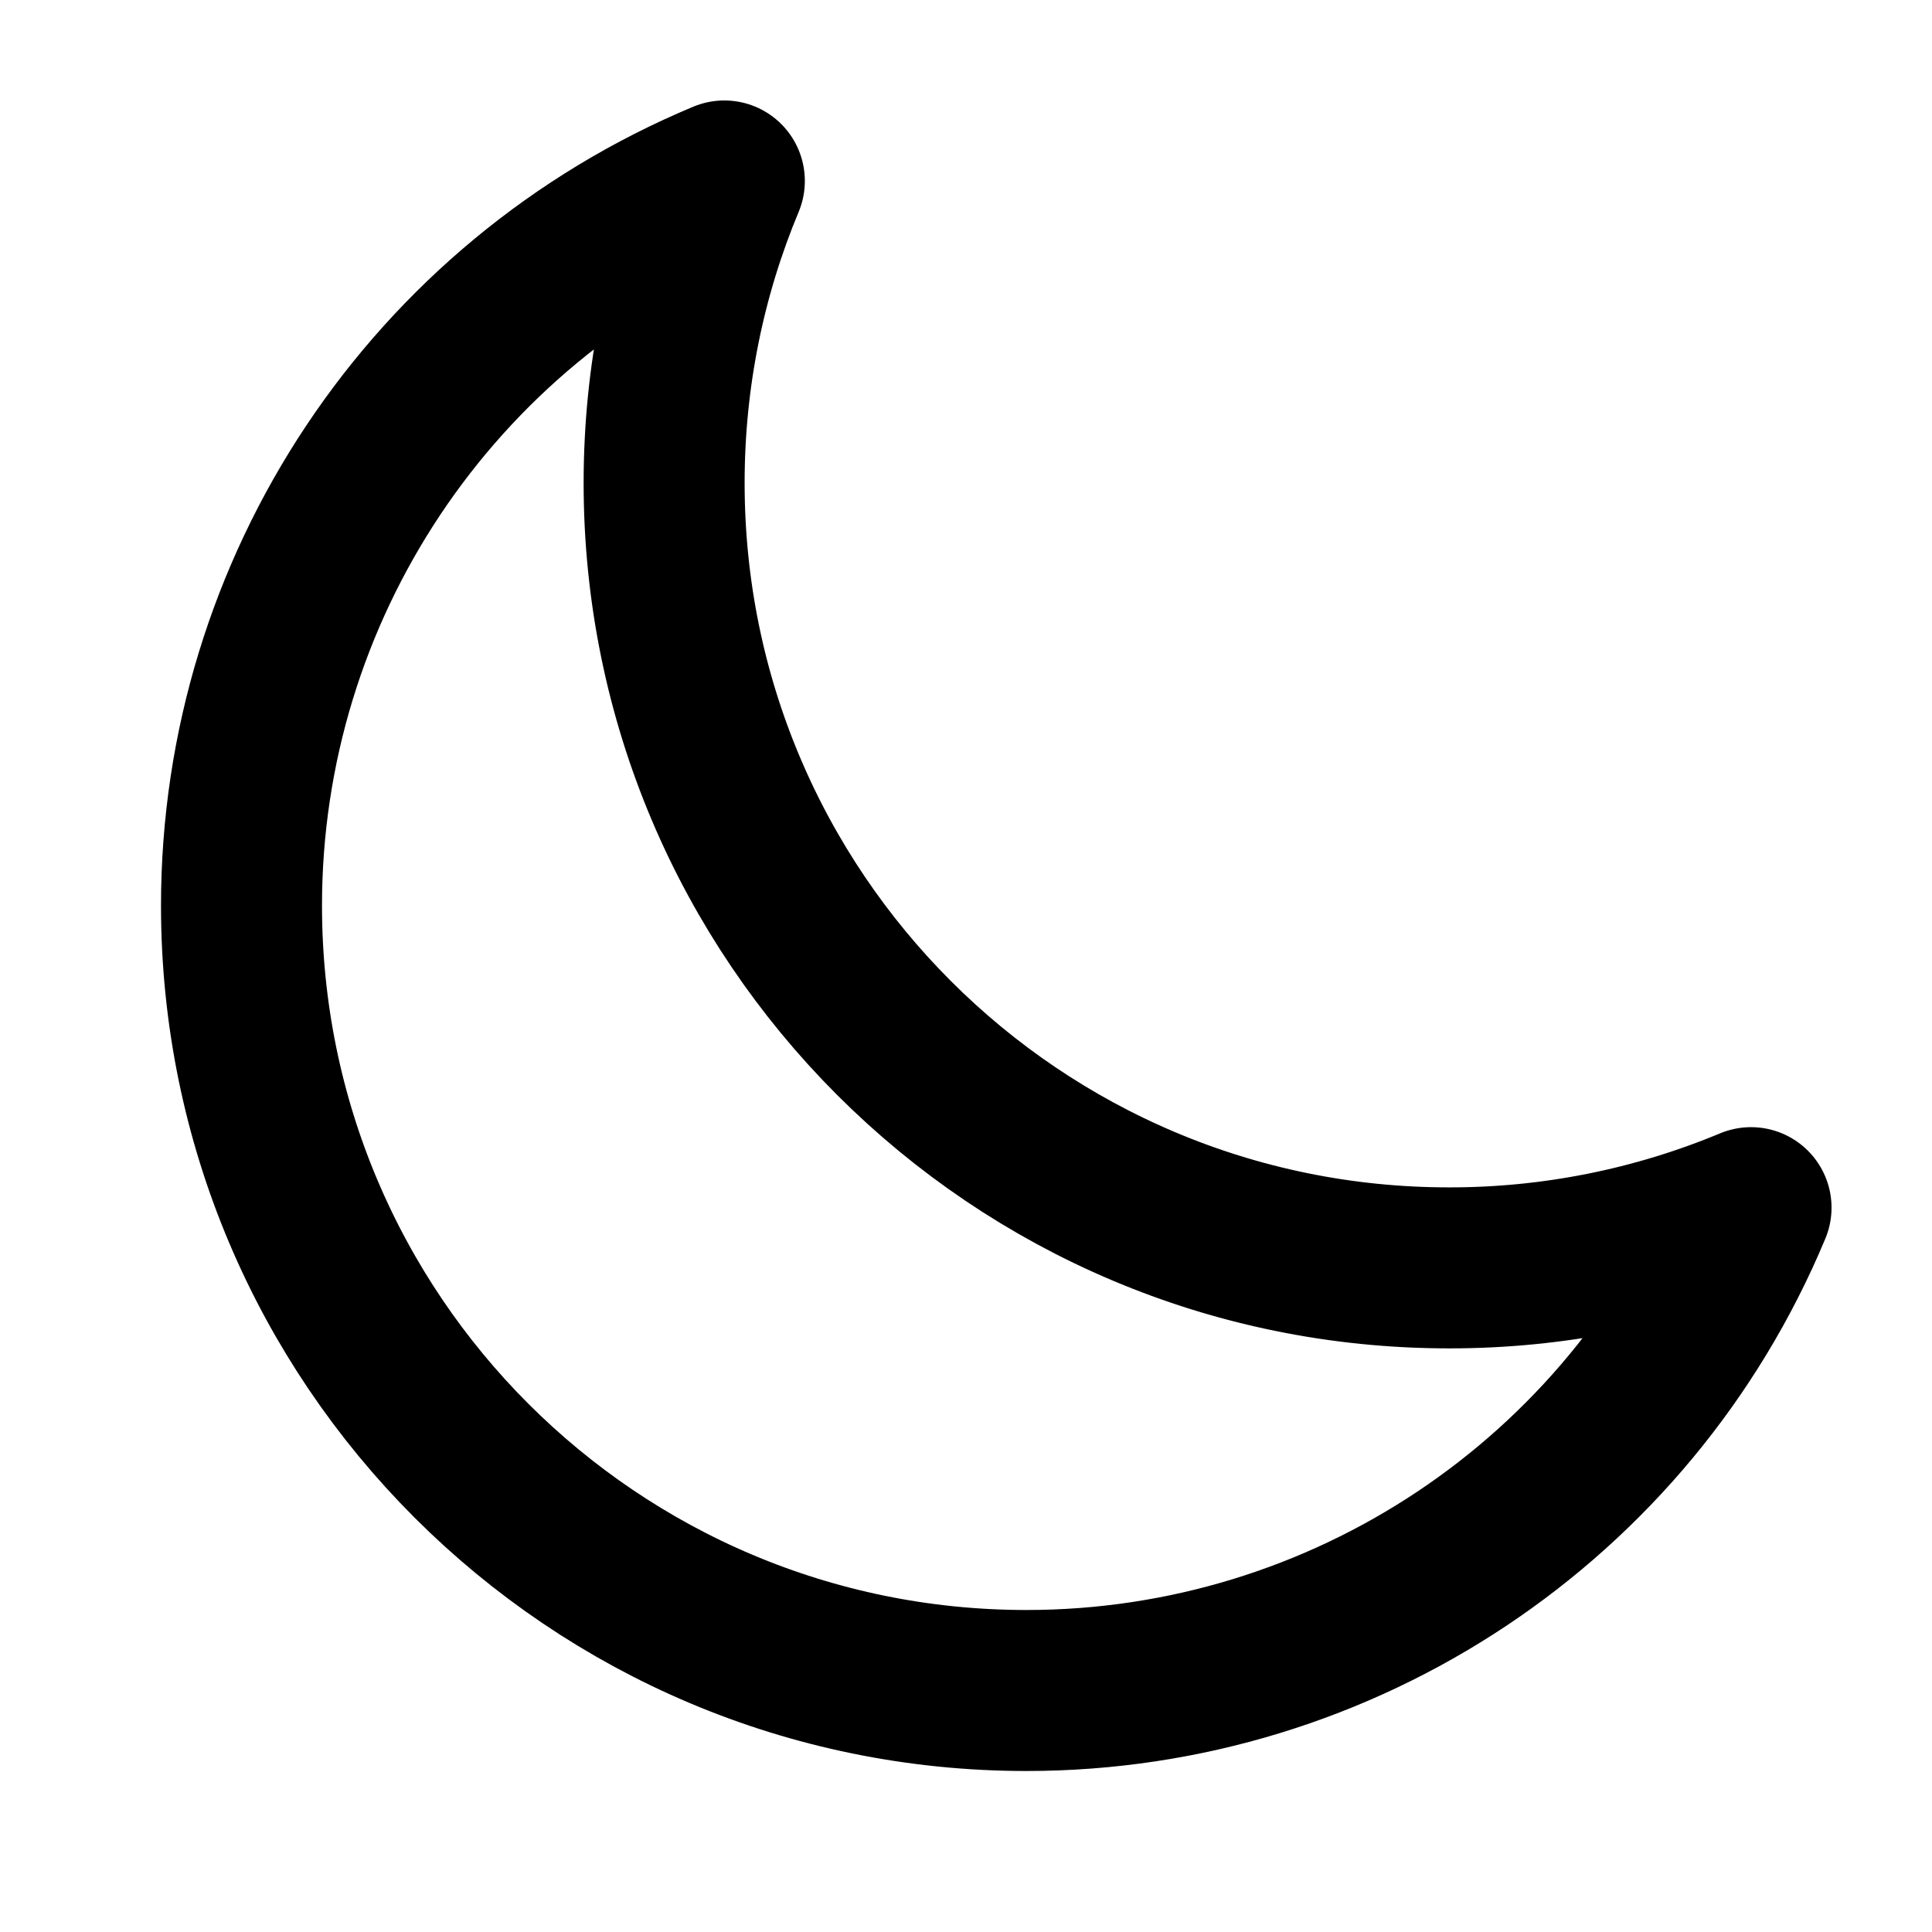
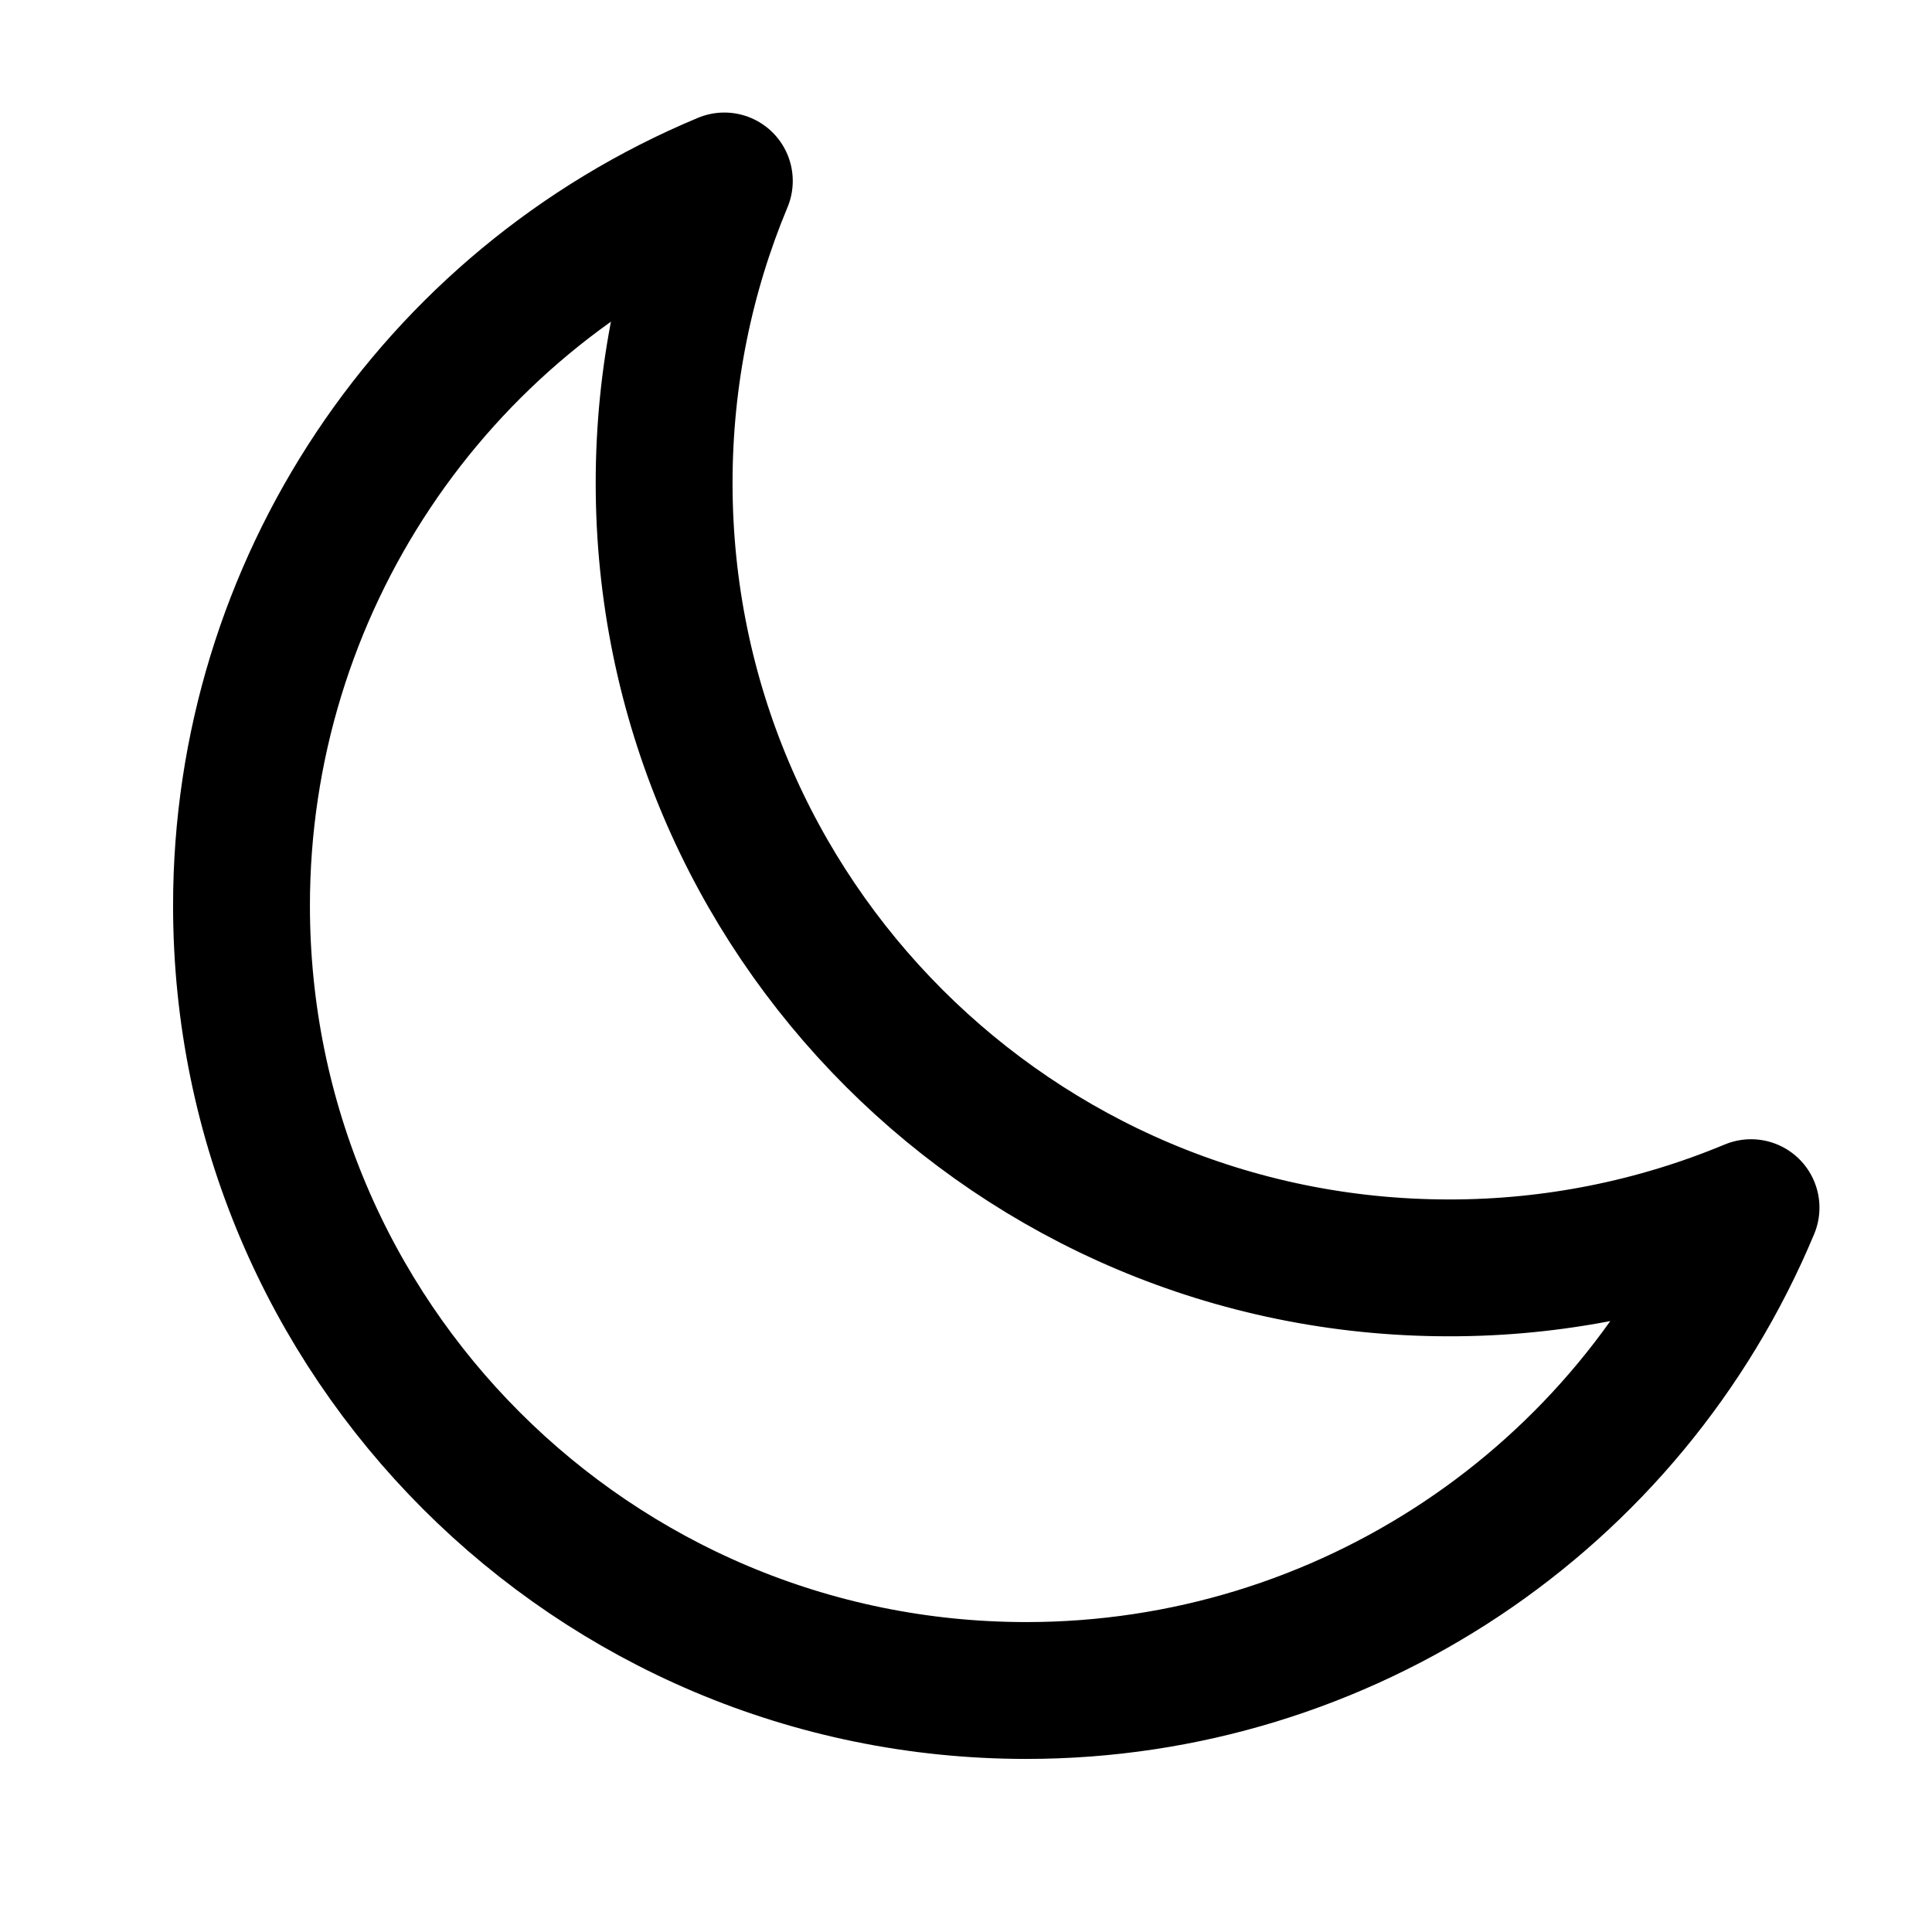
- <svg xmlns="http://www.w3.org/2000/svg" fill="none" viewBox="0 0 24 24" stroke-width="2" stroke="currentColor" aria-hidden="true">
+ <svg xmlns="http://www.w3.org/2000/svg" fill="none" viewBox="0 0 24 24" stroke-width="1.7" stroke="currentColor" aria-hidden="true">
  <path stroke-linecap="round" stroke-linejoin="round" d="M21.752 15.002A9.72 9.72 0 0 1 18 15.75c-5.385 0-9.75-4.365-9.75-9.75 0-1.33.266-2.597.748-3.752A9.753 9.753 0 0 0 3 11.25C3 16.635 7.365 21 12.75 21a9.753 9.753 0 0 0 9.002-5.998Z" />
</svg>
